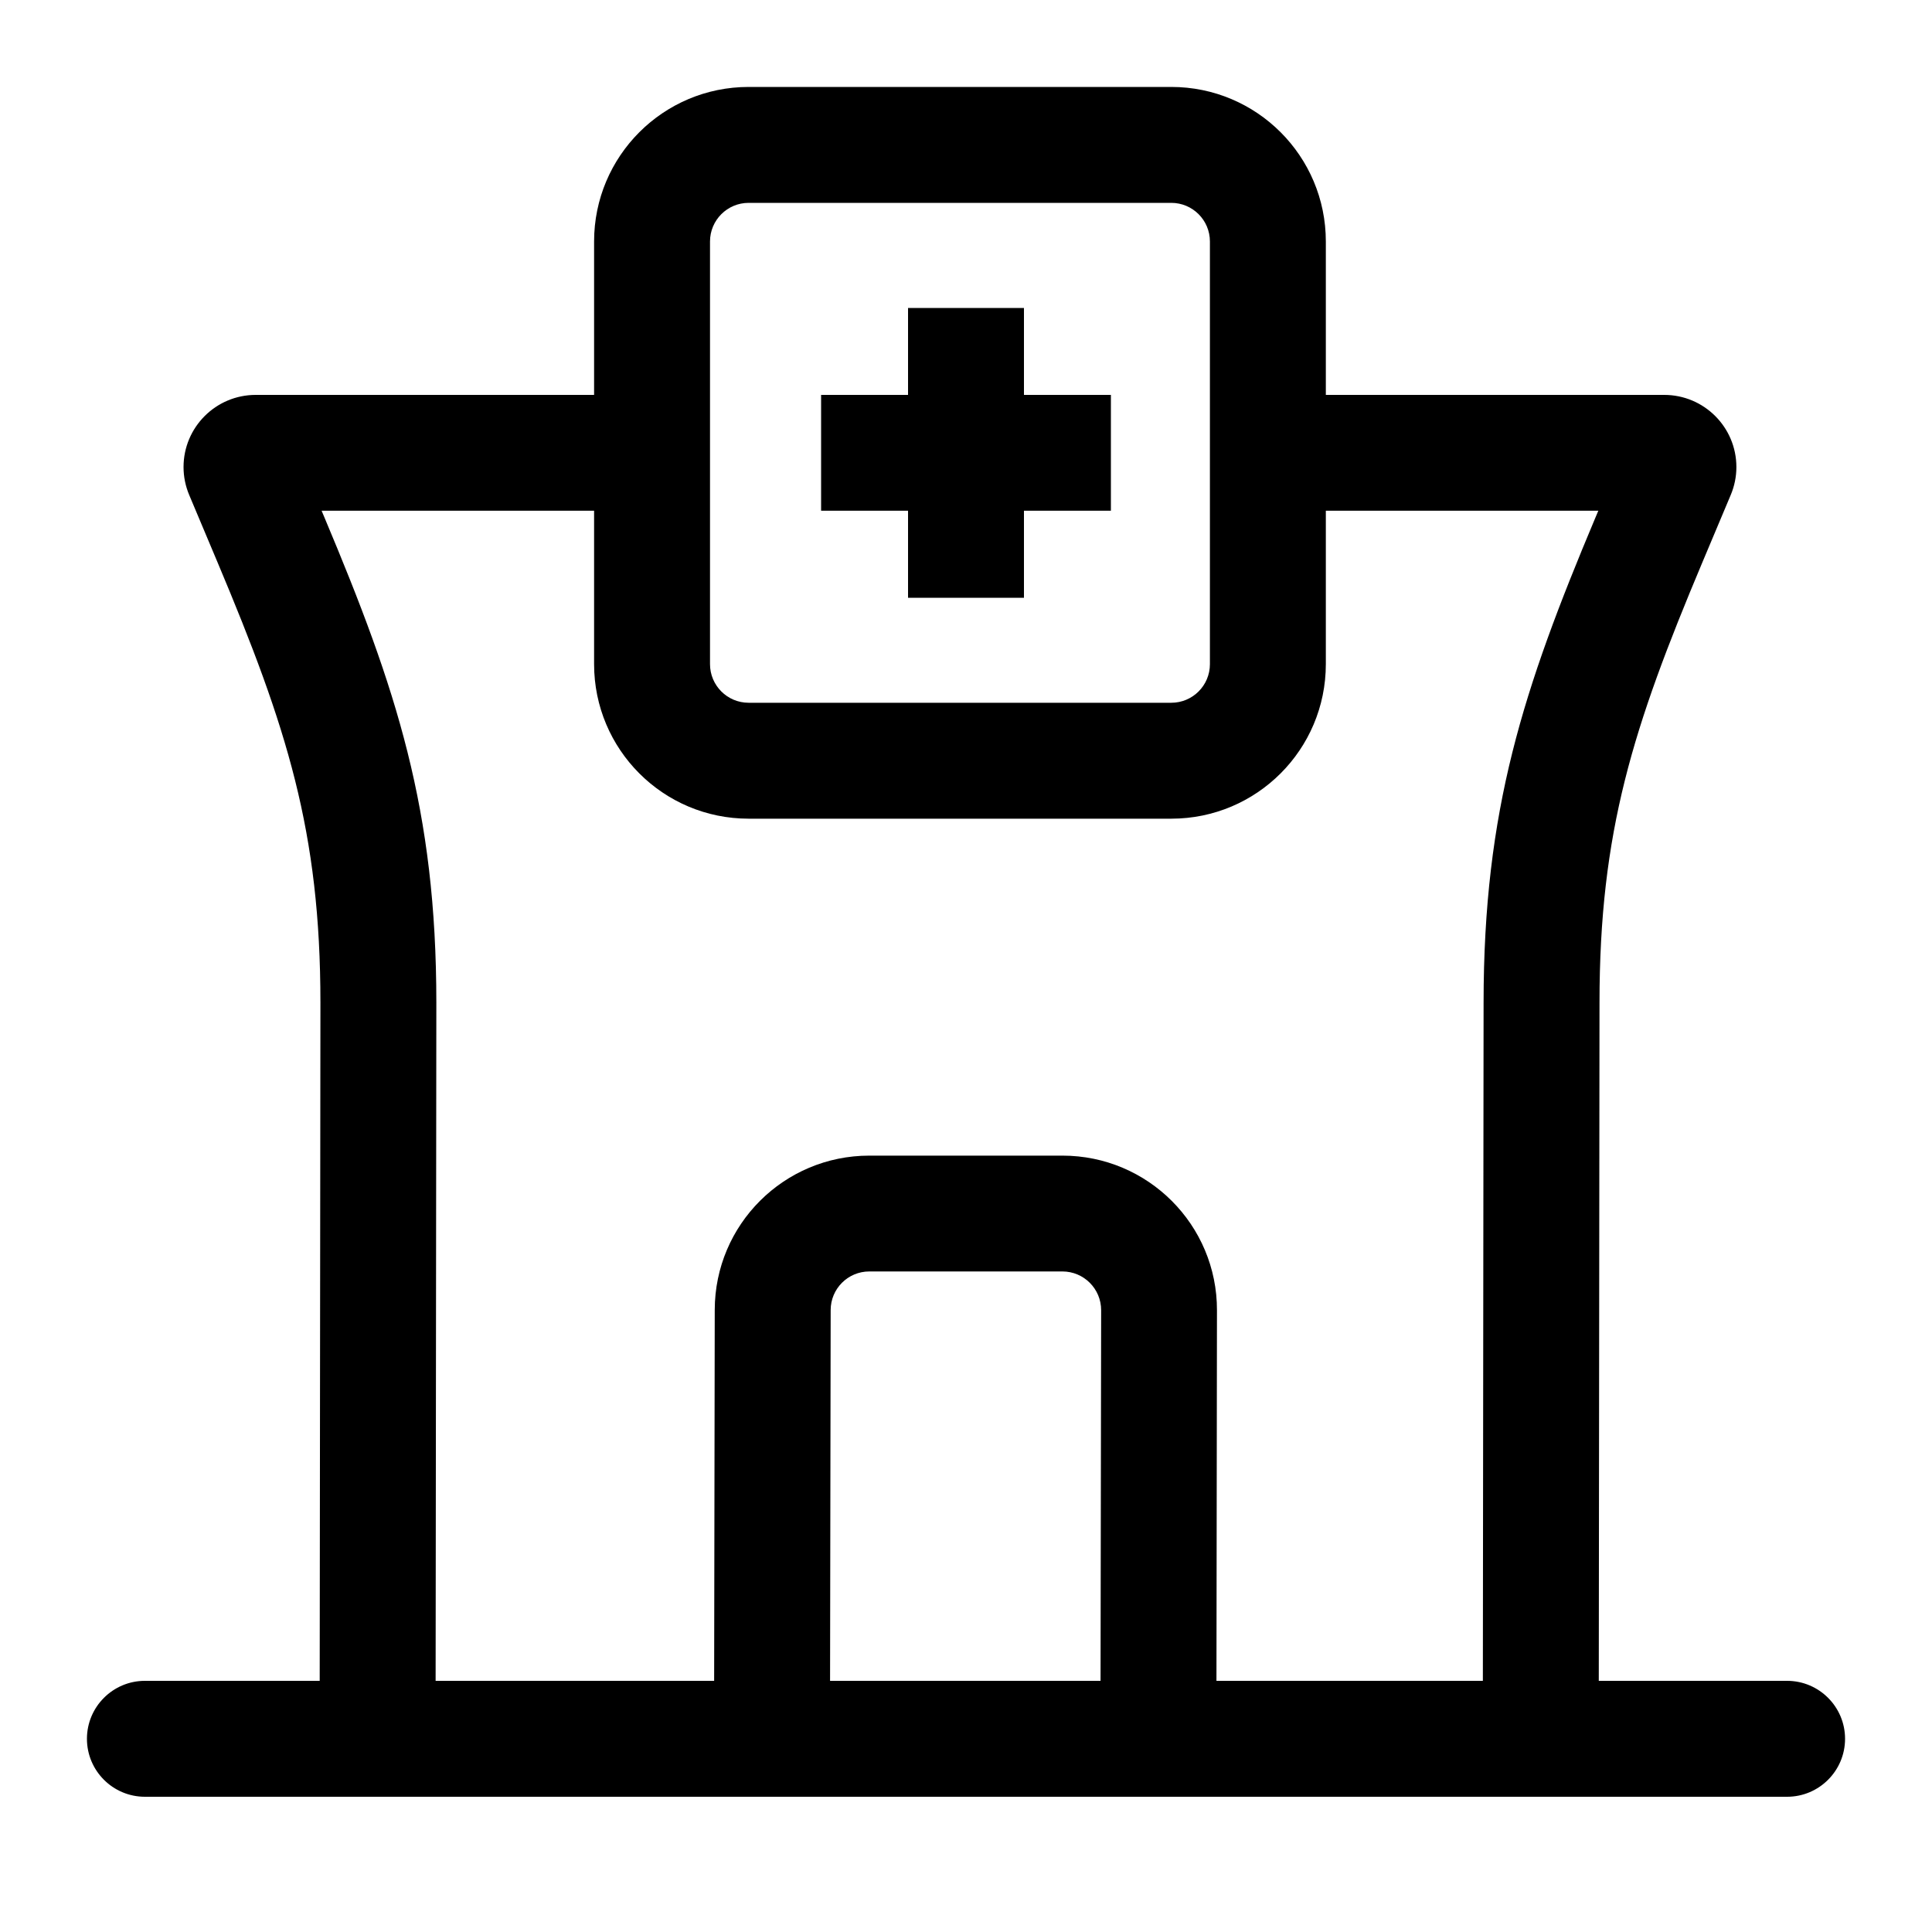
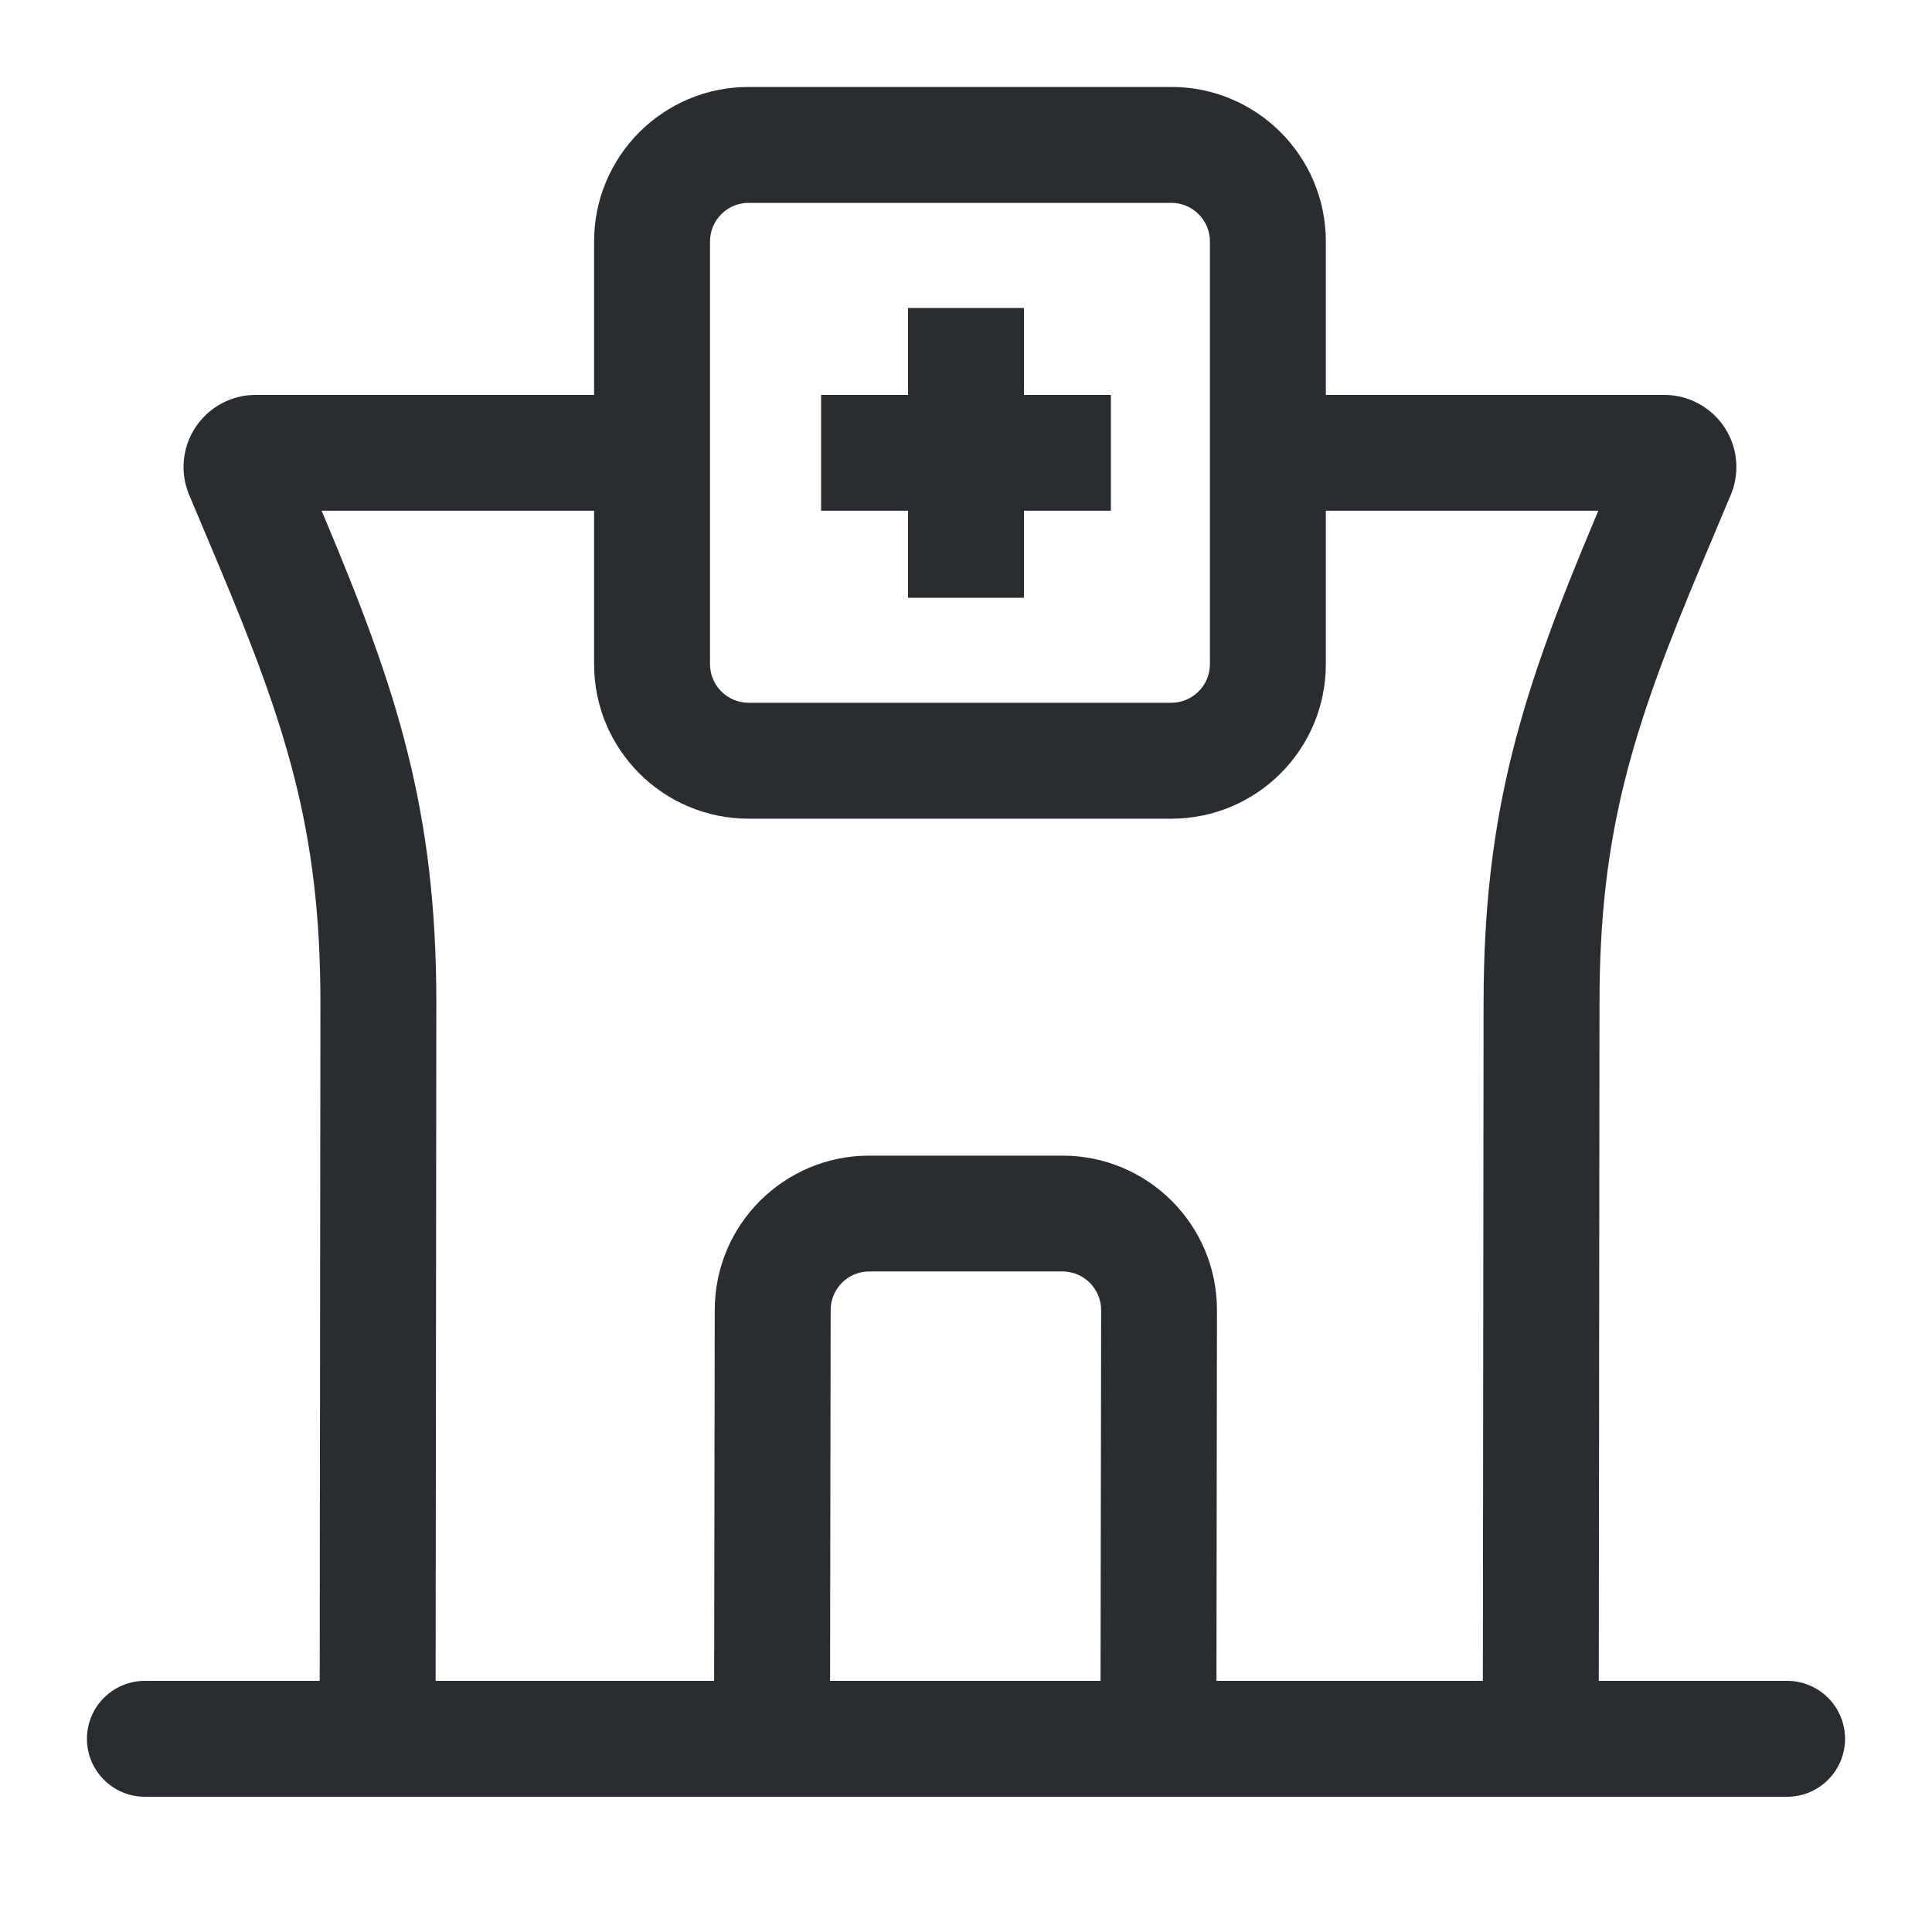
<svg xmlns="http://www.w3.org/2000/svg" width="20" height="20" viewBox="0 0 20 20" fill="none">
-   <path d="M3.309 17.888C3.308 18.22 3.577 18.488 3.908 18.489C4.24 18.489 4.508 18.221 4.509 17.89L3.909 17.889L3.309 17.888ZM3.917 10.382L4.517 10.382V10.382L3.917 10.382ZM2.807 5.593L3.36 5.36L3.36 5.36L2.807 5.593ZM6.75 5.287C7.081 5.287 7.35 5.019 7.35 4.688C7.35 4.356 7.081 4.088 6.75 4.088V4.688V5.287ZM15.35 17.888C15.35 18.22 15.618 18.488 15.95 18.489C16.281 18.489 16.55 18.221 16.55 17.89L15.95 17.889L15.35 17.888ZM15.958 10.382L16.558 10.382V10.382L15.958 10.382ZM17.068 5.593L16.515 5.36L16.515 5.36L17.068 5.593ZM13.125 4.088C12.794 4.088 12.525 4.356 12.525 4.688C12.525 5.019 12.794 5.287 13.125 5.287V4.688V4.088ZM11.392 17.888C11.392 18.219 11.66 18.488 11.991 18.489C12.323 18.489 12.592 18.221 12.592 17.89L11.992 17.889L11.392 17.888ZM7.392 17.888C7.392 18.219 7.66 18.488 7.991 18.489C8.323 18.489 8.592 18.221 8.592 17.89L7.992 17.889L7.392 17.888ZM18.5 18.6C18.831 18.6 19.1 18.331 19.1 18C19.1 17.669 18.831 17.4 18.5 17.4V18V18.6ZM1.5 17.4C1.169 17.4 0.9 17.669 0.9 18C0.9 18.331 1.169 18.6 1.5 18.6V18V17.4ZM17.363 4.892L16.811 4.659L17.363 4.892ZM11.998 13.564L12.598 13.565L11.998 13.564ZM2.512 4.892L1.959 5.125L2.512 4.892ZM3.909 17.889L4.509 17.89L4.517 10.382L3.917 10.382L3.317 10.381L3.309 17.888L3.909 17.889ZM3.917 10.382L4.517 10.382C4.517 8.381 4.107 7.136 3.36 5.36L2.807 5.593L2.254 5.826C2.971 7.53 3.317 8.607 3.317 10.382L3.917 10.382ZM2.807 5.593L3.36 5.36L3.064 4.659L2.512 4.892L1.959 5.125L2.254 5.826L2.807 5.593ZM2.647 4.688V5.287H6.75V4.688V4.088H2.647V4.688ZM15.95 17.889L16.55 17.89L16.558 10.382L15.958 10.382L15.358 10.381L15.35 17.888L15.95 17.889ZM15.958 10.382L16.558 10.382C16.558 8.607 16.904 7.53 17.621 5.826L17.068 5.593L16.515 5.36C15.768 7.136 15.358 8.381 15.358 10.382L15.958 10.382ZM17.068 5.593L17.621 5.826L17.916 5.125L17.363 4.892L16.811 4.659L16.515 5.36L17.068 5.593ZM17.228 4.688V4.088H13.125V4.688V5.287H17.228V4.688ZM11.992 17.889L12.592 17.89L12.598 13.565L11.998 13.564L11.399 13.563L11.392 17.888L11.992 17.889ZM10.998 12.562V11.963H8.999V12.562V13.162H10.998V12.562ZM7.999 13.561L7.399 13.56L7.392 17.888L7.992 17.889L8.592 17.89L8.599 13.562L7.999 13.561ZM18.5 18V17.4H1.5V18V18.6H18.5V18ZM10 3.188H9.4V4.688H10H10.6V3.188H10ZM10 4.688H9.4V6.188H10H10.6V4.688H10ZM10 4.688V5.287H11.5V4.688V4.088H10V4.688ZM10 4.688V4.088H8.5V4.688V5.287H10V4.688ZM7.75 1.5V2.1H12.125V1.5V0.9H7.75V1.5ZM13.125 2.5H12.525V6.875H13.125H13.725V2.5H13.125ZM12.125 7.875V7.275H7.75V7.875V8.475H12.125V7.875ZM6.75 6.875H7.35V2.5H6.75H6.15V6.875H6.75ZM7.75 1.5V0.9C6.866 0.9 6.15 1.616 6.15 2.5H6.75H7.35C7.35 2.279 7.529 2.1 7.75 2.1V1.5ZM17.375 4.835H17.975C17.975 4.422 17.64 4.088 17.228 4.088V4.688V5.287C16.978 5.287 16.775 5.085 16.775 4.835H17.375ZM17.363 4.892L17.916 5.125C17.955 5.033 17.975 4.934 17.975 4.835H17.375H16.775C16.775 4.774 16.787 4.715 16.811 4.659L17.363 4.892ZM7.75 7.875V7.275C7.529 7.275 7.35 7.096 7.35 6.875H6.75H6.15C6.15 7.759 6.866 8.475 7.75 8.475V7.875ZM2.5 4.835H3.1C3.1 5.085 2.897 5.287 2.647 5.287V4.688V4.088C2.235 4.088 1.9 4.422 1.9 4.835H2.5ZM12.125 1.5V2.1C12.346 2.1 12.525 2.279 12.525 2.5H13.125H13.725C13.725 1.616 13.009 0.9 12.125 0.9V1.5ZM11.998 13.564L12.598 13.565C12.6 12.68 11.883 11.963 10.998 11.963V12.562V13.162C11.22 13.162 11.399 13.342 11.399 13.563L11.998 13.564ZM13.125 6.875H12.525C12.525 7.096 12.346 7.275 12.125 7.275V7.875V8.475C13.009 8.475 13.725 7.759 13.725 6.875H13.125ZM8.999 12.562V11.963C8.116 11.963 7.4 12.677 7.399 13.56L7.999 13.561L8.599 13.562C8.599 13.341 8.778 13.162 8.999 13.162V12.562ZM2.512 4.892L3.064 4.659C3.088 4.715 3.1 4.774 3.1 4.835H2.5H1.9C1.9 4.934 1.92 5.033 1.959 5.125L2.512 4.892Z" fill="currentColor" />
+   <path d="M3.309 17.888C3.308 18.22 3.577 18.488 3.908 18.489C4.24 18.489 4.508 18.221 4.509 17.89L3.909 17.889L3.309 17.888ZM3.917 10.382L4.517 10.382V10.382L3.917 10.382ZM2.807 5.593L3.36 5.36L3.36 5.36L2.807 5.593ZM6.75 5.287C7.081 5.287 7.35 5.019 7.35 4.688C7.35 4.356 7.081 4.088 6.75 4.088V4.688V5.287ZM15.35 17.888C15.35 18.22 15.618 18.488 15.95 18.489C16.281 18.489 16.55 18.221 16.55 17.89L15.95 17.889L15.35 17.888ZM15.958 10.382L16.558 10.382V10.382L15.958 10.382ZM17.068 5.593L16.515 5.36L16.515 5.36L17.068 5.593ZM13.125 4.088C12.794 4.088 12.525 4.356 12.525 4.688C12.525 5.019 12.794 5.287 13.125 5.287V4.688V4.088ZM11.392 17.888C11.392 18.219 11.66 18.488 11.991 18.489C12.323 18.489 12.592 18.221 12.592 17.89L11.992 17.889L11.392 17.888ZM7.392 17.888C7.392 18.219 7.66 18.488 7.991 18.489C8.323 18.489 8.592 18.221 8.592 17.89L7.992 17.889L7.392 17.888ZM18.5 18.6C18.831 18.6 19.1 18.331 19.1 18C19.1 17.669 18.831 17.4 18.5 17.4V18V18.6ZM1.5 17.4C1.169 17.4 0.9 17.669 0.9 18C0.9 18.331 1.169 18.6 1.5 18.6V18V17.4ZM17.363 4.892L16.811 4.659L17.363 4.892ZM11.998 13.564L12.598 13.565L11.998 13.564ZM2.512 4.892L1.959 5.125L2.512 4.892ZM3.909 17.889L4.509 17.89L4.517 10.382L3.917 10.382L3.317 10.381L3.309 17.888L3.909 17.889ZM3.917 10.382L4.517 10.382C4.517 8.381 4.107 7.136 3.36 5.36L2.807 5.593L2.254 5.826C2.971 7.53 3.317 8.607 3.317 10.382L3.917 10.382ZM2.807 5.593L3.36 5.36L3.064 4.659L2.512 4.892L1.959 5.125L2.254 5.826L2.807 5.593ZM2.647 4.688V5.287H6.75V4.688V4.088H2.647V4.688ZM15.95 17.889L16.55 17.89L16.558 10.382L15.958 10.382L15.358 10.381L15.35 17.888L15.95 17.889ZM15.958 10.382L16.558 10.382C16.558 8.607 16.904 7.53 17.621 5.826L17.068 5.593L16.515 5.36C15.768 7.136 15.358 8.381 15.358 10.382L15.958 10.382ZM17.068 5.593L17.621 5.826L17.916 5.125L17.363 4.892L16.811 4.659L16.515 5.36L17.068 5.593ZM17.228 4.688V4.088H13.125V4.688V5.287H17.228V4.688ZM11.992 17.889L12.592 17.89L12.598 13.565L11.998 13.564L11.399 13.563L11.392 17.888L11.992 17.889ZM10.998 12.562V11.963H8.999V12.562V13.162H10.998V12.562ZM7.999 13.561L7.399 13.56L7.392 17.888L7.992 17.889L8.592 17.89L8.599 13.562L7.999 13.561ZM18.5 18V17.4H1.5V18V18.6H18.5V18ZM10 3.188H9.4V4.688H10H10.6V3.188H10ZM10 4.688H9.4V6.188H10H10.6V4.688H10ZM10 4.688V5.287H11.5V4.688V4.088H10V4.688ZM10 4.688V4.088H8.5V4.688V5.287H10V4.688ZM7.75 1.5V2.1H12.125V1.5V0.9H7.75V1.5ZM13.125 2.5H12.525V6.875H13.125H13.725V2.5H13.125ZM12.125 7.875V7.275H7.75V7.875V8.475H12.125V7.875ZM6.75 6.875H7.35V2.5H6.75H6.15V6.875H6.75ZM7.75 1.5V0.9C6.866 0.9 6.15 1.616 6.15 2.5H6.75H7.35C7.35 2.279 7.529 2.1 7.75 2.1V1.5ZM17.375 4.835H17.975C17.975 4.422 17.64 4.088 17.228 4.088V4.688V5.287C16.978 5.287 16.775 5.085 16.775 4.835H17.375ZM17.363 4.892L17.916 5.125C17.955 5.033 17.975 4.934 17.975 4.835H17.375H16.775C16.775 4.774 16.787 4.715 16.811 4.659L17.363 4.892ZM7.75 7.875V7.275C7.529 7.275 7.35 7.096 7.35 6.875H6.75H6.15C6.15 7.759 6.866 8.475 7.75 8.475V7.875ZM2.5 4.835H3.1C3.1 5.085 2.897 5.287 2.647 5.287V4.688V4.088C2.235 4.088 1.9 4.422 1.9 4.835H2.5ZM12.125 1.5V2.1C12.346 2.1 12.525 2.279 12.525 2.5H13.125H13.725C13.725 1.616 13.009 0.9 12.125 0.9V1.5ZM11.998 13.564L12.598 13.565C12.6 12.68 11.883 11.963 10.998 11.963V12.562V13.162C11.22 13.162 11.399 13.342 11.399 13.563L11.998 13.564ZM13.125 6.875H12.525C12.525 7.096 12.346 7.275 12.125 7.275V7.875V8.475C13.009 8.475 13.725 7.759 13.725 6.875H13.125ZM8.999 12.562V11.963C8.116 11.963 7.4 12.677 7.399 13.56L7.999 13.561L8.599 13.562C8.599 13.341 8.778 13.162 8.999 13.162V12.562ZM2.512 4.892L3.064 4.659C3.088 4.715 3.1 4.774 3.1 4.835H2.5H1.9C1.9 4.934 1.92 5.033 1.959 5.125L2.512 4.892Z" fill="#292D32" />
</svg>
